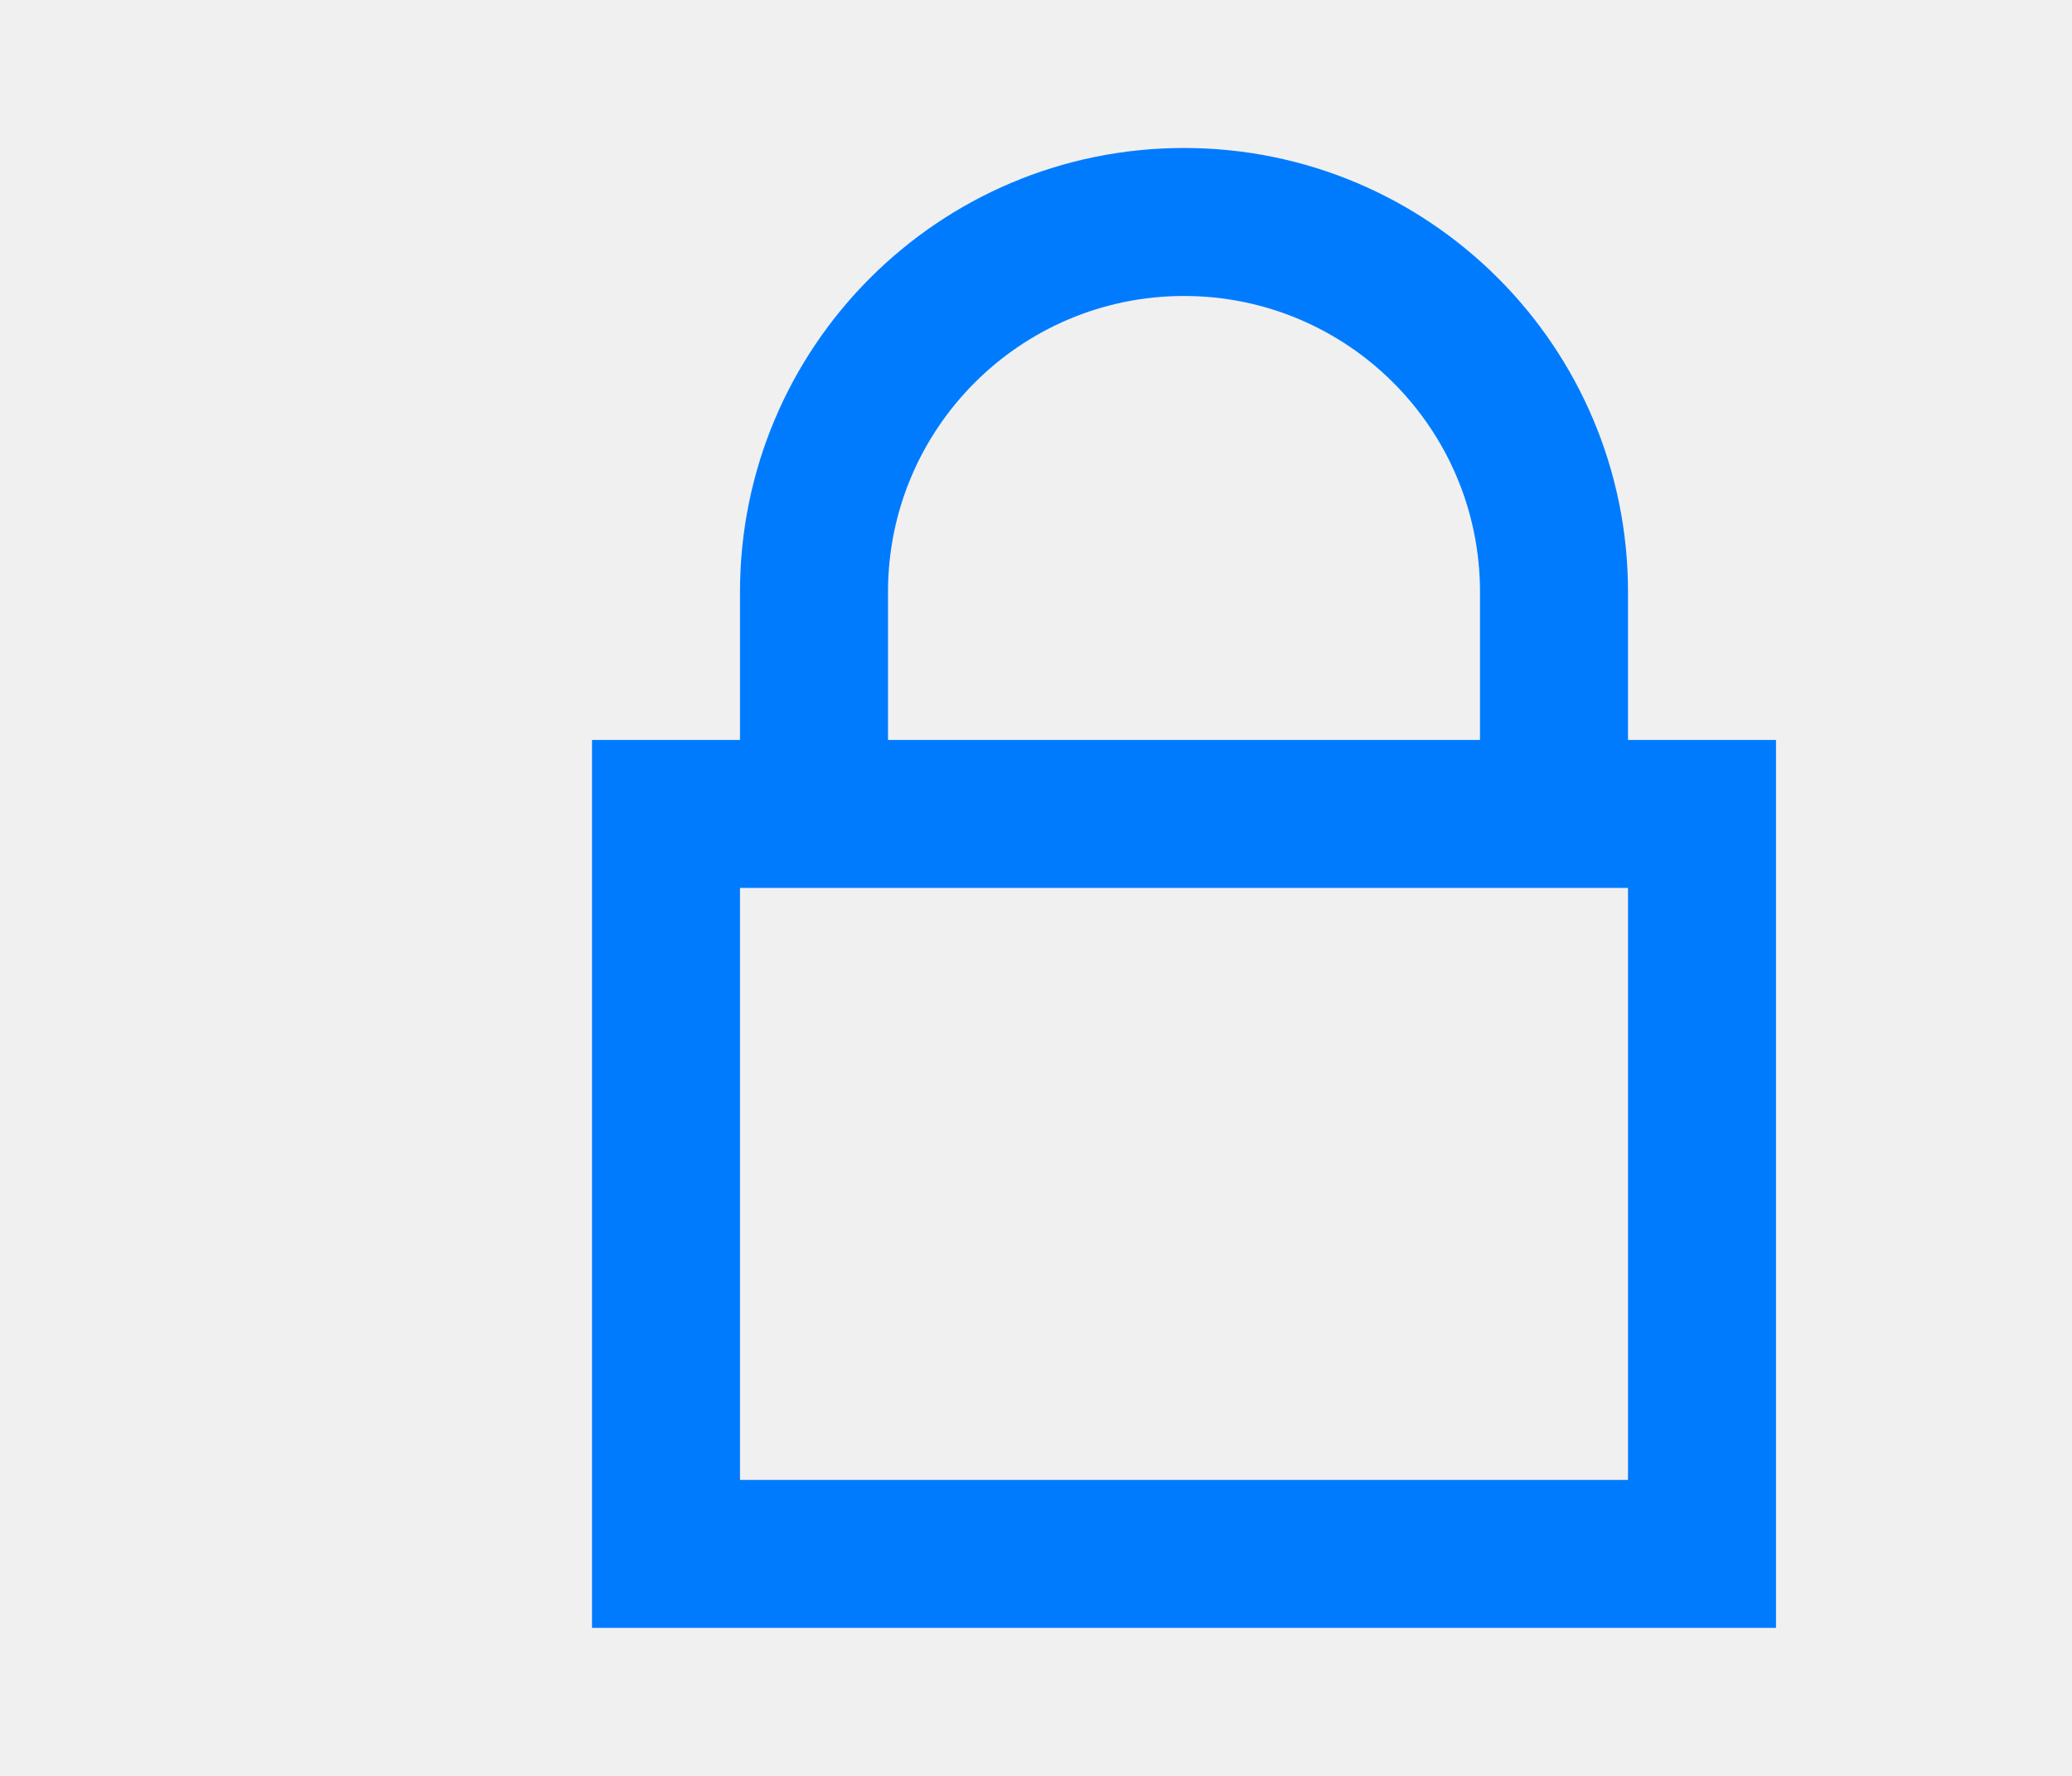
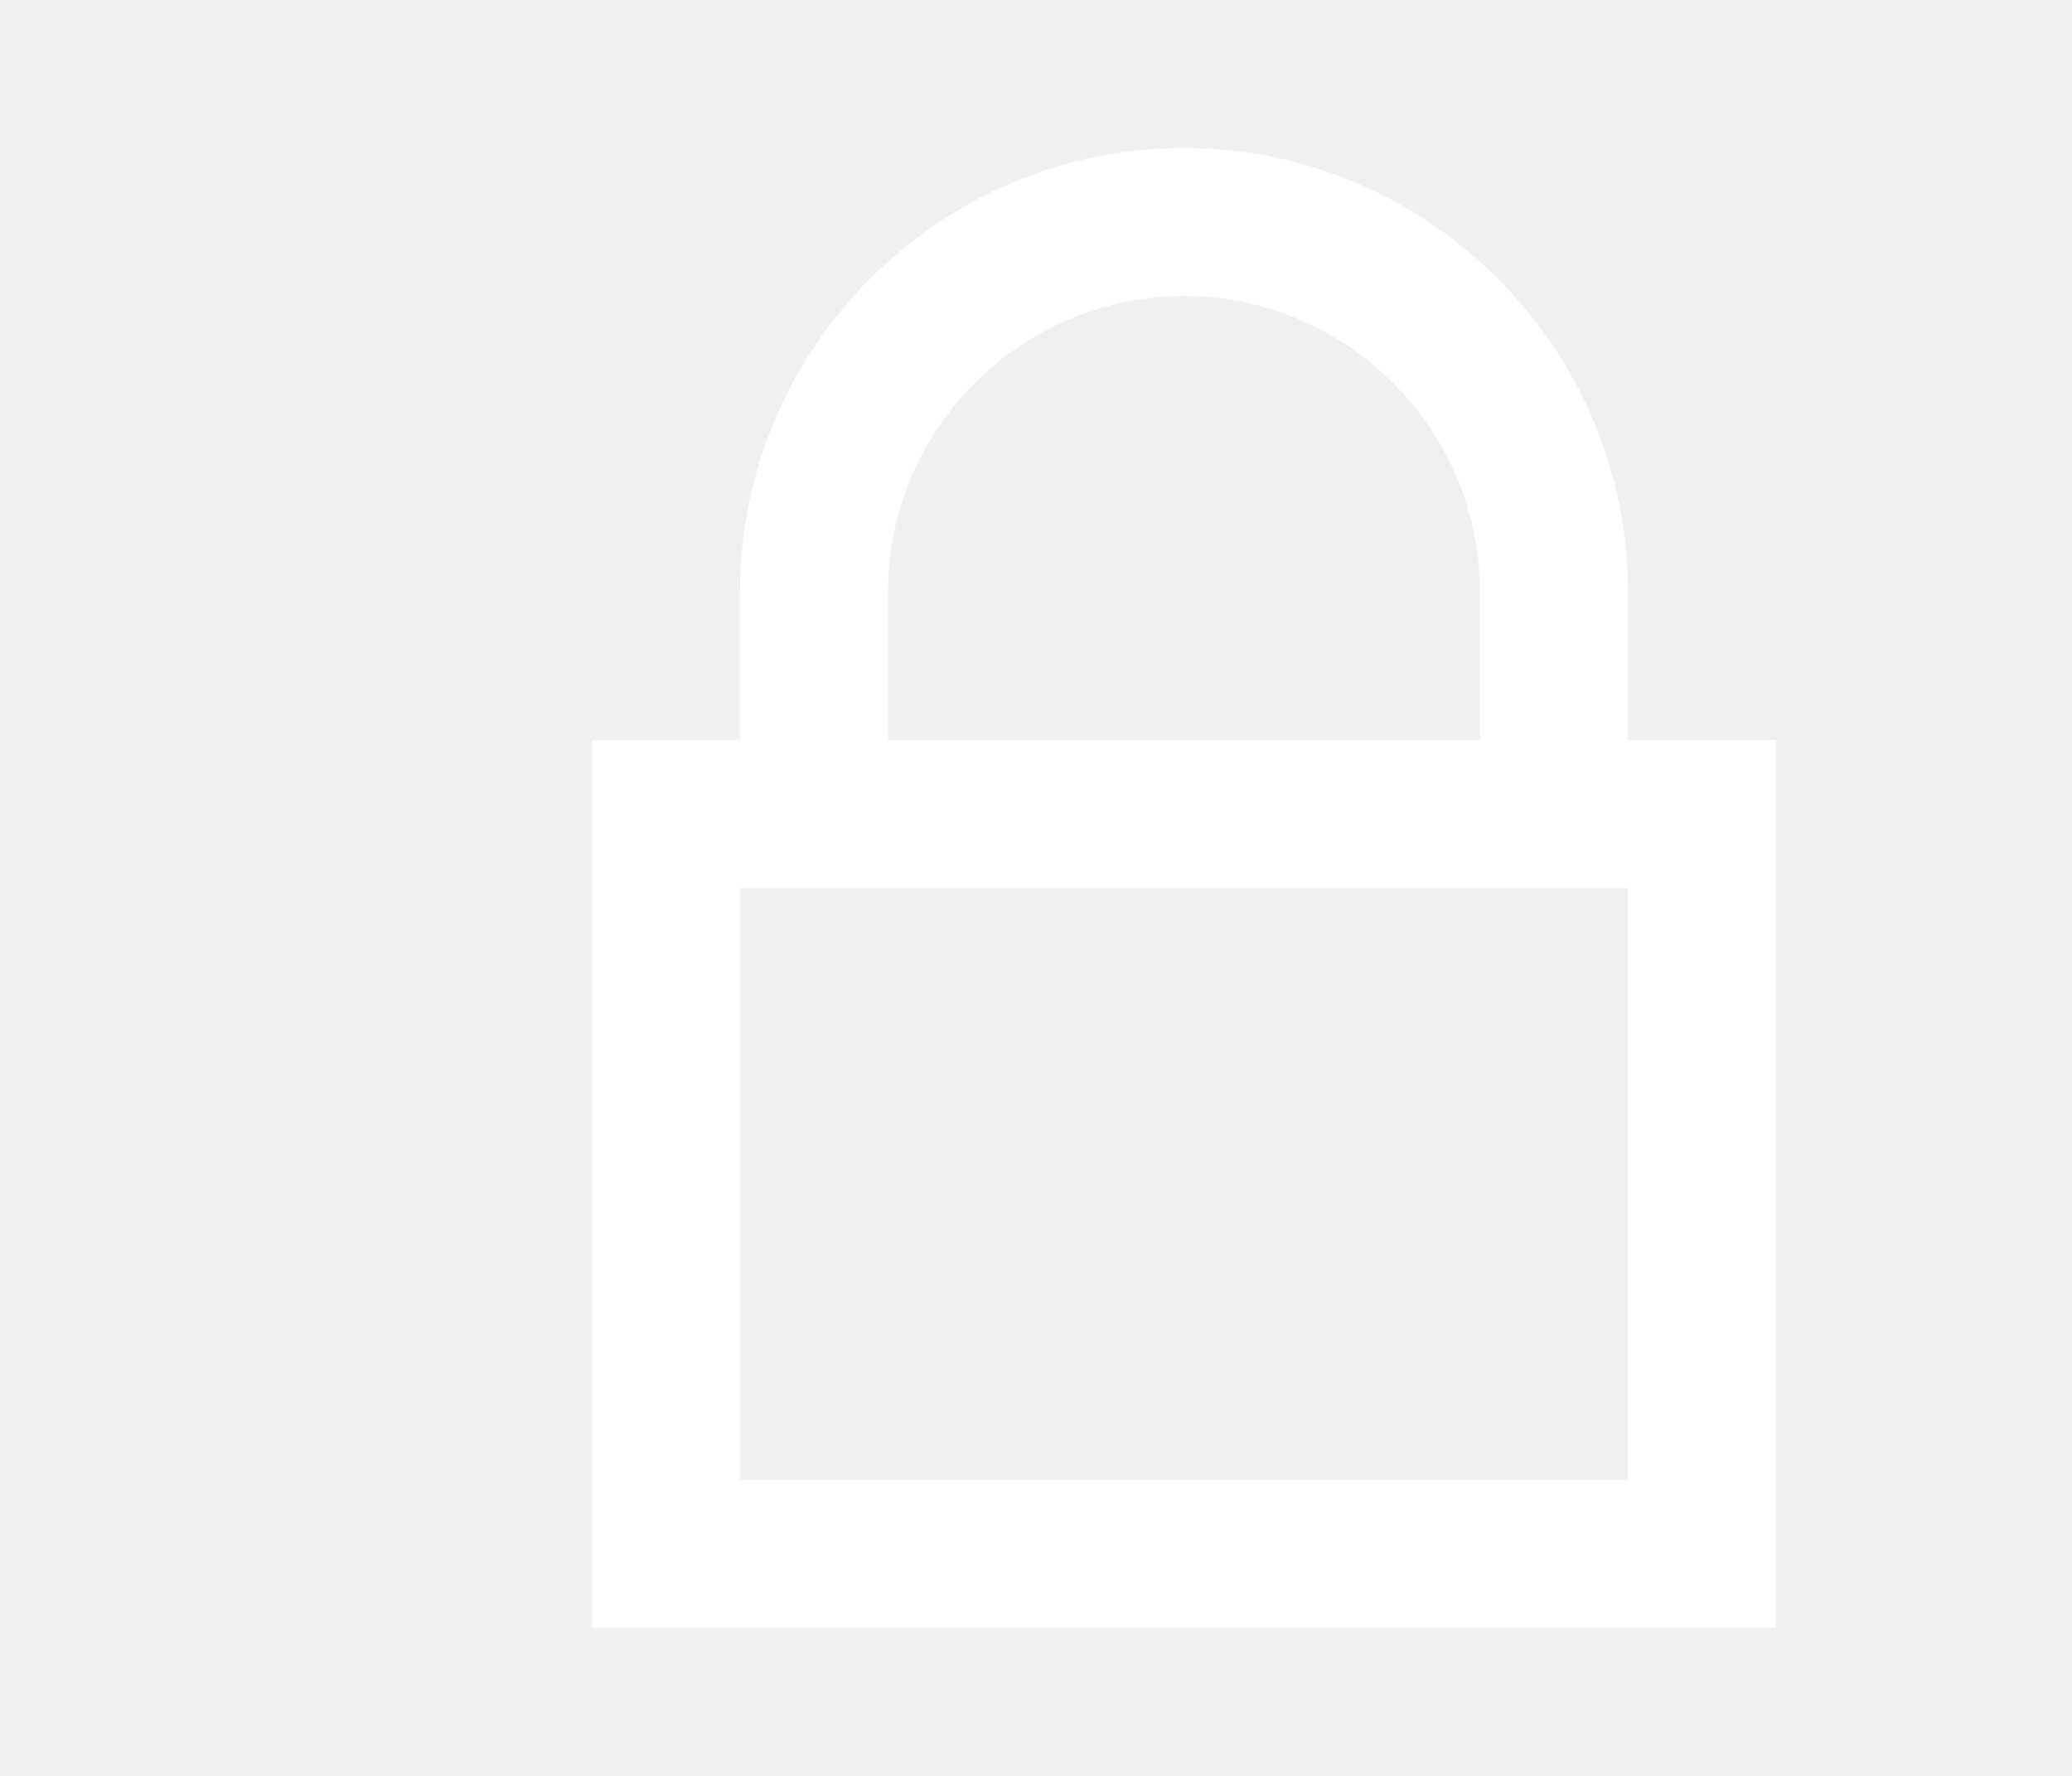
- <svg xmlns="http://www.w3.org/2000/svg" version="1.1" id="Layer_1" x="0px" y="0px" width="28px" height="24px" viewBox="0 0 28 24" enable-background="new 0 0 28 24" xml:space="preserve">
+ <svg xmlns="http://www.w3.org/2000/svg" version="1.1" id="Layer_1" x="0px" y="0px" viewBox="0 0 28 24" style="enable-background:new 0 0 28 24;" xml:space="preserve">
+   <style type="text/css">
+ 	.st0{fill:#FFFFFF;}
+ 	.st1{fill:none;}
+ </style>
  <g id="Sub-Menu-Locked-Copy-2">
    <g id="ic-check-locked" transform="translate(4, 0)">
-       <path id="Path_18899" fill="#007BFE" d="M18,10V8c0-3.313-2.687-6-6-6S6,4.687,6,8v2H4v12h16V10H18z M8,8c0-2.209,1.791-4,4-4    s4,1.791,4,4v2H8V8z M18,20H6v-8h12V20z" />
-       <polygon id="Rectangle_4417" fill="none" points="0,0 24,0 24,24 0,24   " />
+       <path id="Path_18899" class="st0" d="M18,10V8c0-3.3-2.7-6-6-6S6,4.7,6,8v2H4v12h16V10H18z M8,8c0-2.2,1.8-4,4-4s4,1.8,4,4v2H8V8z     M18,20H6v-8h12V20z" />
+       <polygon id="Rectangle_4417" class="st1" points="0,0 24,0 24,24 0,24   " />
    </g>
  </g>
</svg>
